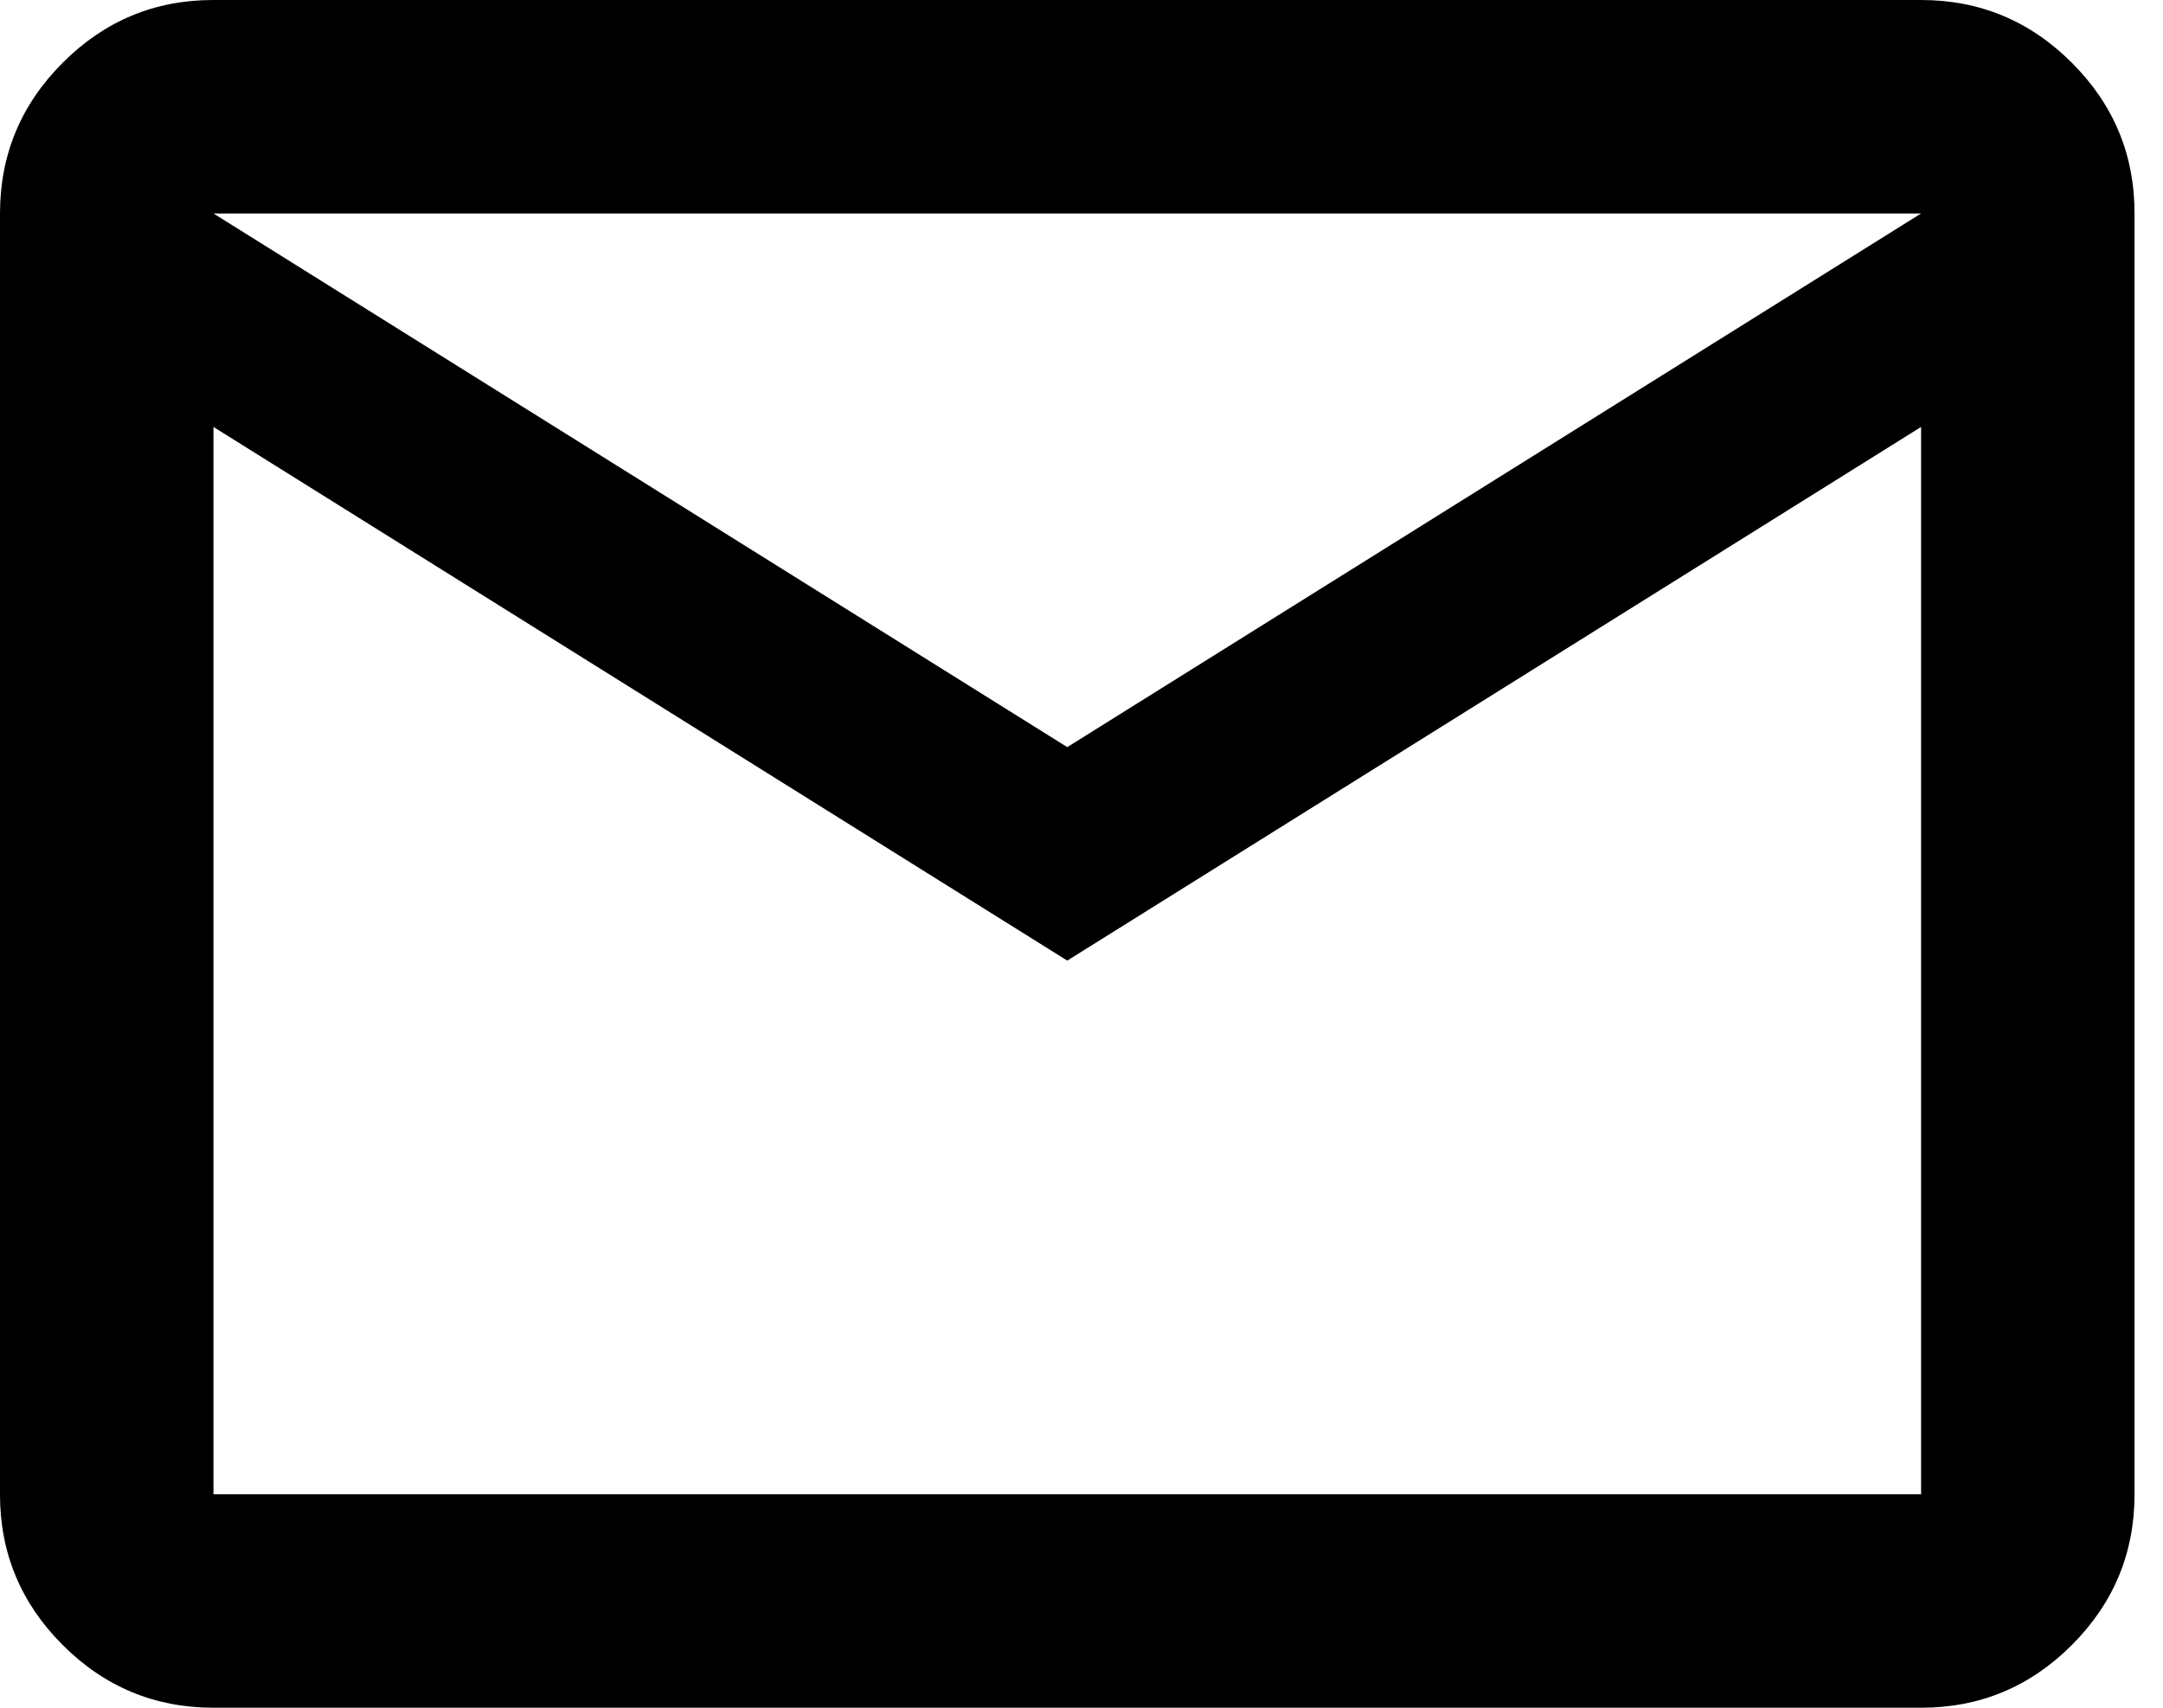
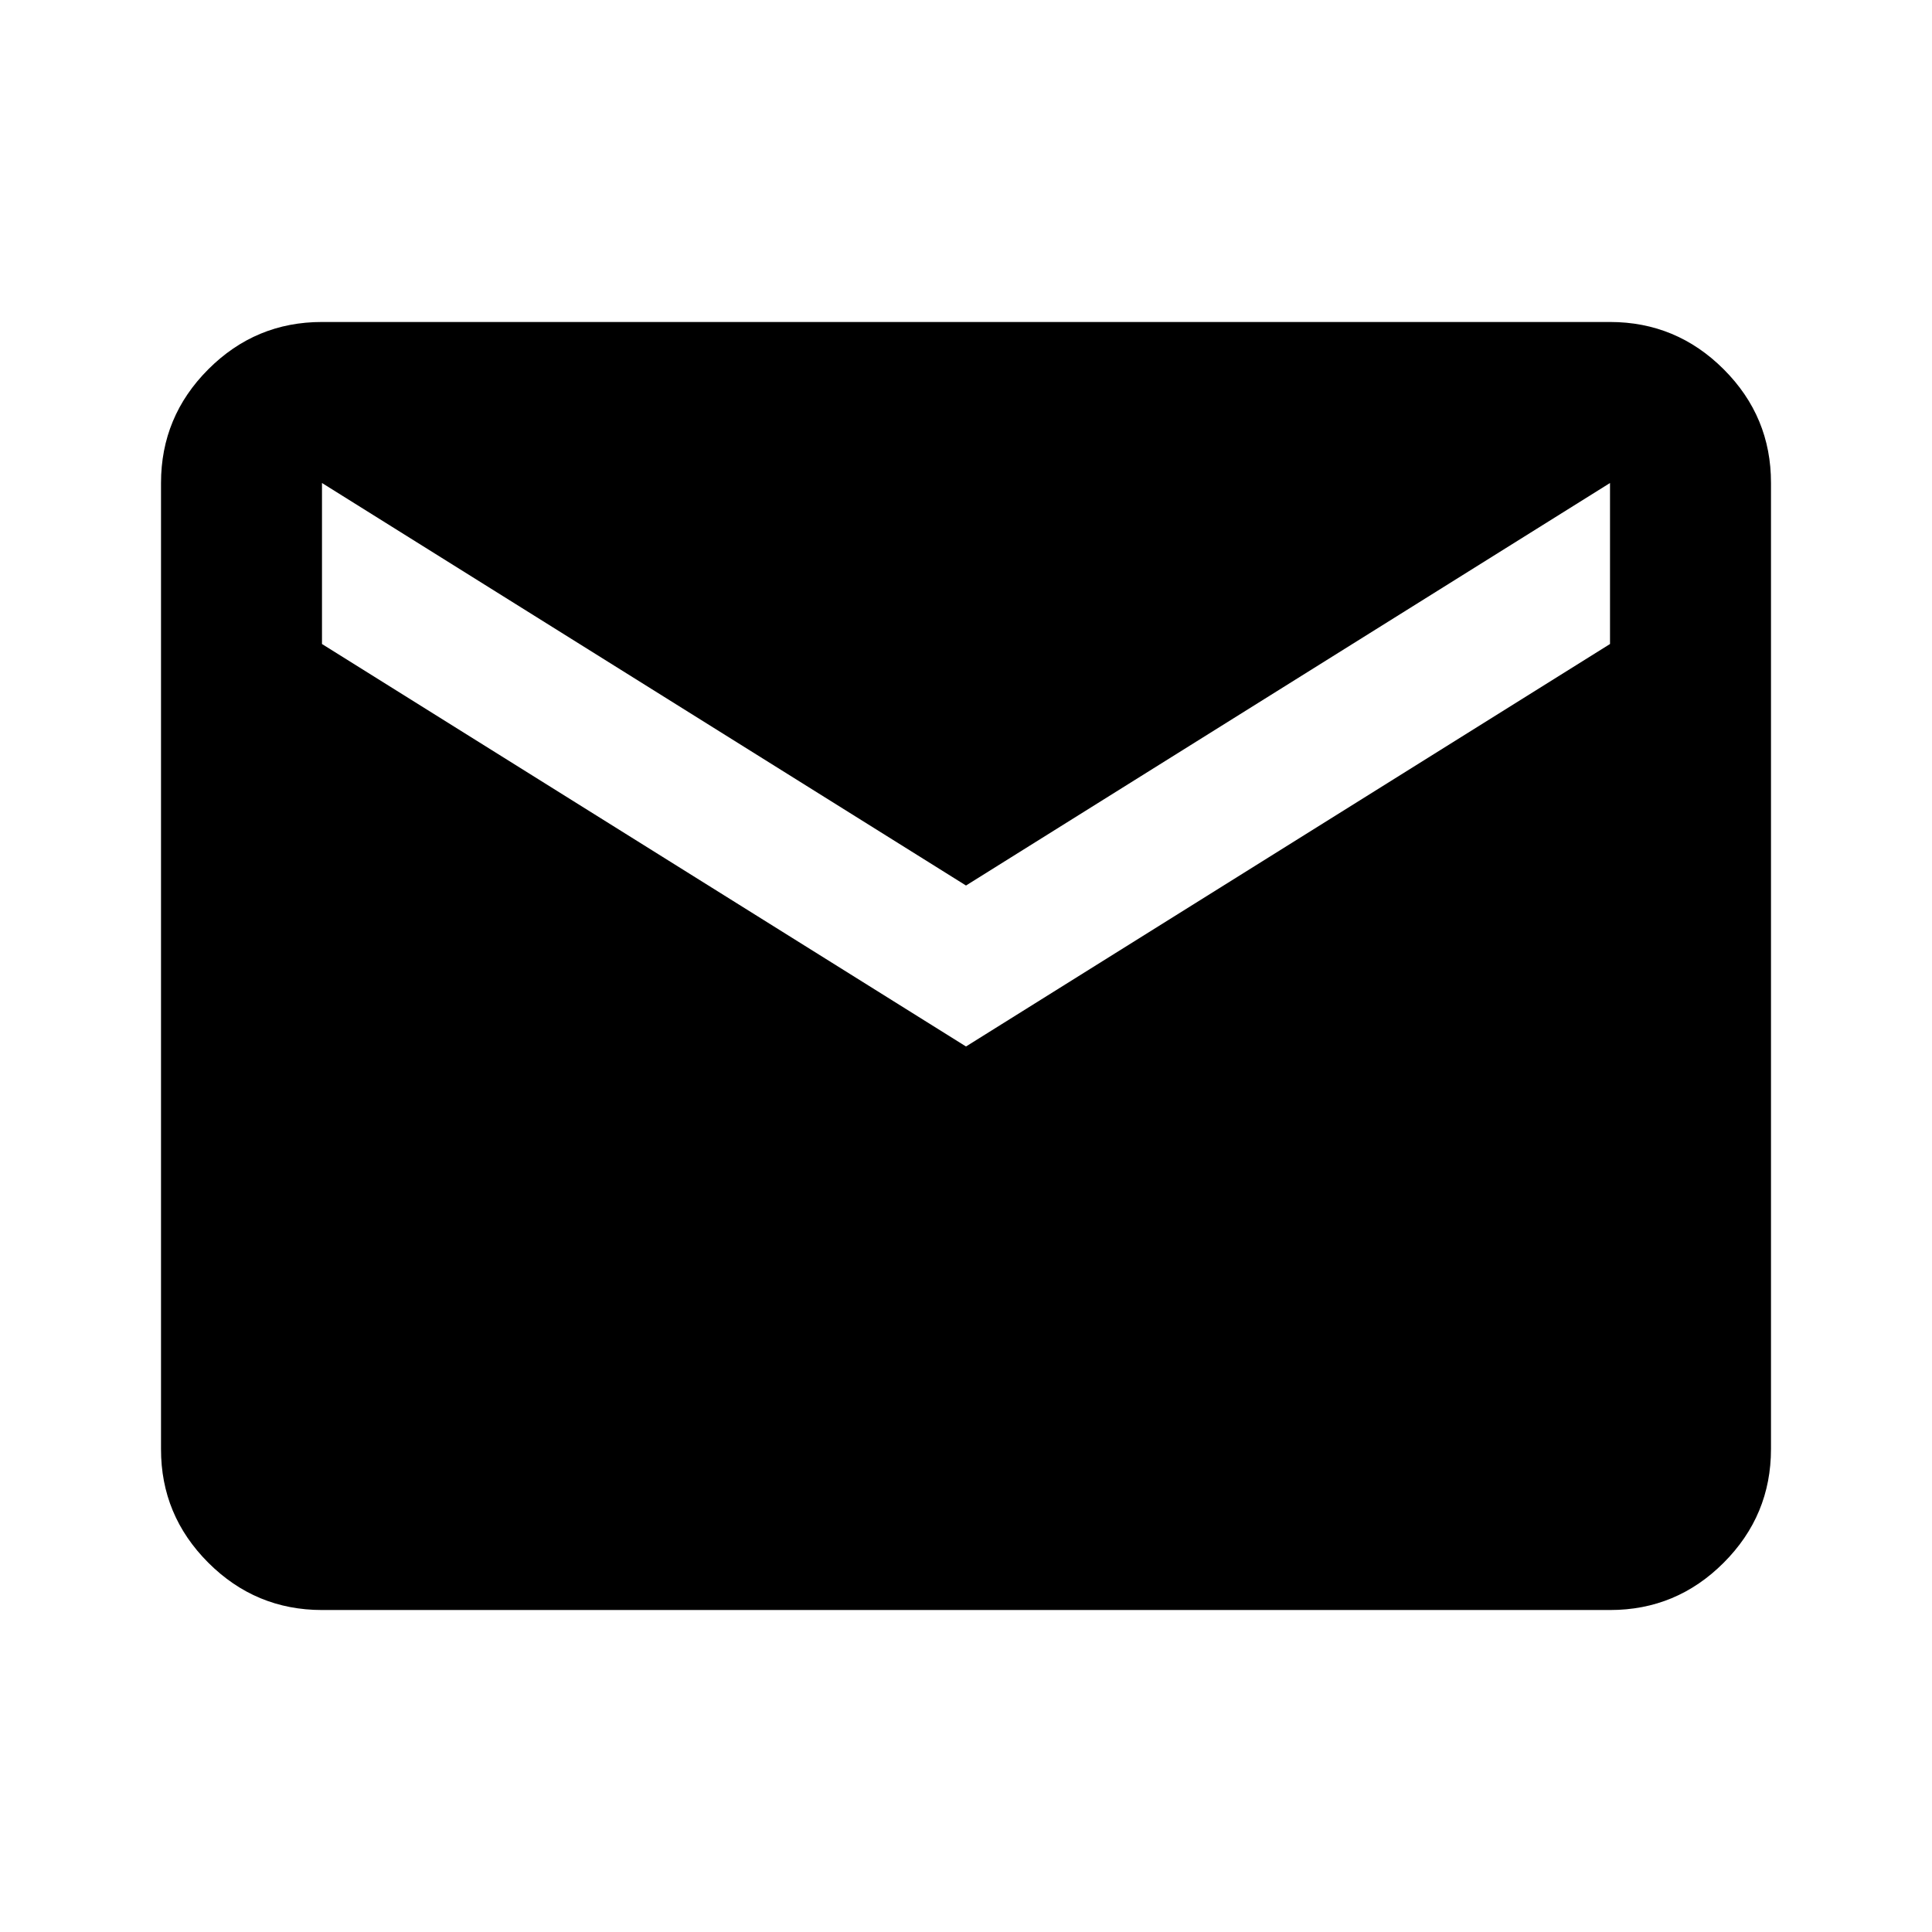
- <svg xmlns="http://www.w3.org/2000/svg" width="38" height="30" viewBox="0 0 38 30" fill="none">
-   <path d="M3.75 30C2.719 30 1.836 29.633 1.101 28.898C0.366 28.163 -0.001 27.28 3.18336e-06 26.25V3.75C3.18336e-06 2.719 0.368 1.836 1.103 1.101C1.837 0.366 2.72 -0.001 3.75 3.18336e-06H33.75C34.781 3.18336e-06 35.664 0.368 36.399 1.103C37.134 1.837 37.501 2.72 37.5 3.75V26.25C37.5 27.281 37.133 28.164 36.398 28.899C35.663 29.634 34.78 30.001 33.75 30H3.75ZM18.75 16.875L3.75 7.5V26.25H33.75V7.5L18.75 16.875ZM18.75 13.125L33.75 3.75H3.75L18.75 13.125ZM3.75 7.5V3.75V26.25V7.5Z" fill="black" />
+ <svg xmlns="http://www.w3.org/2000/svg" width="50" height="50" viewBox="0 0 50 50" fill="none">
+   <path d="M8.333 41.667C7.188 41.667 6.206 41.258 5.39 40.442C4.573 39.625 4.165 38.645 4.167 37.5V12.5C4.167 11.354 4.575 10.373 5.392 9.556C6.208 8.74 7.189 8.332 8.333 8.333H41.667C42.812 8.333 43.794 8.742 44.61 9.558C45.427 10.375 45.835 11.356 45.833 12.5V37.5C45.833 38.646 45.425 39.627 44.608 40.444C43.792 41.261 42.811 41.668 41.667 41.667H8.333ZM25 27.083L41.667 16.667V12.5L25 22.917L8.333 12.5V16.667L25 27.083Z" fill="black" />
</svg>
